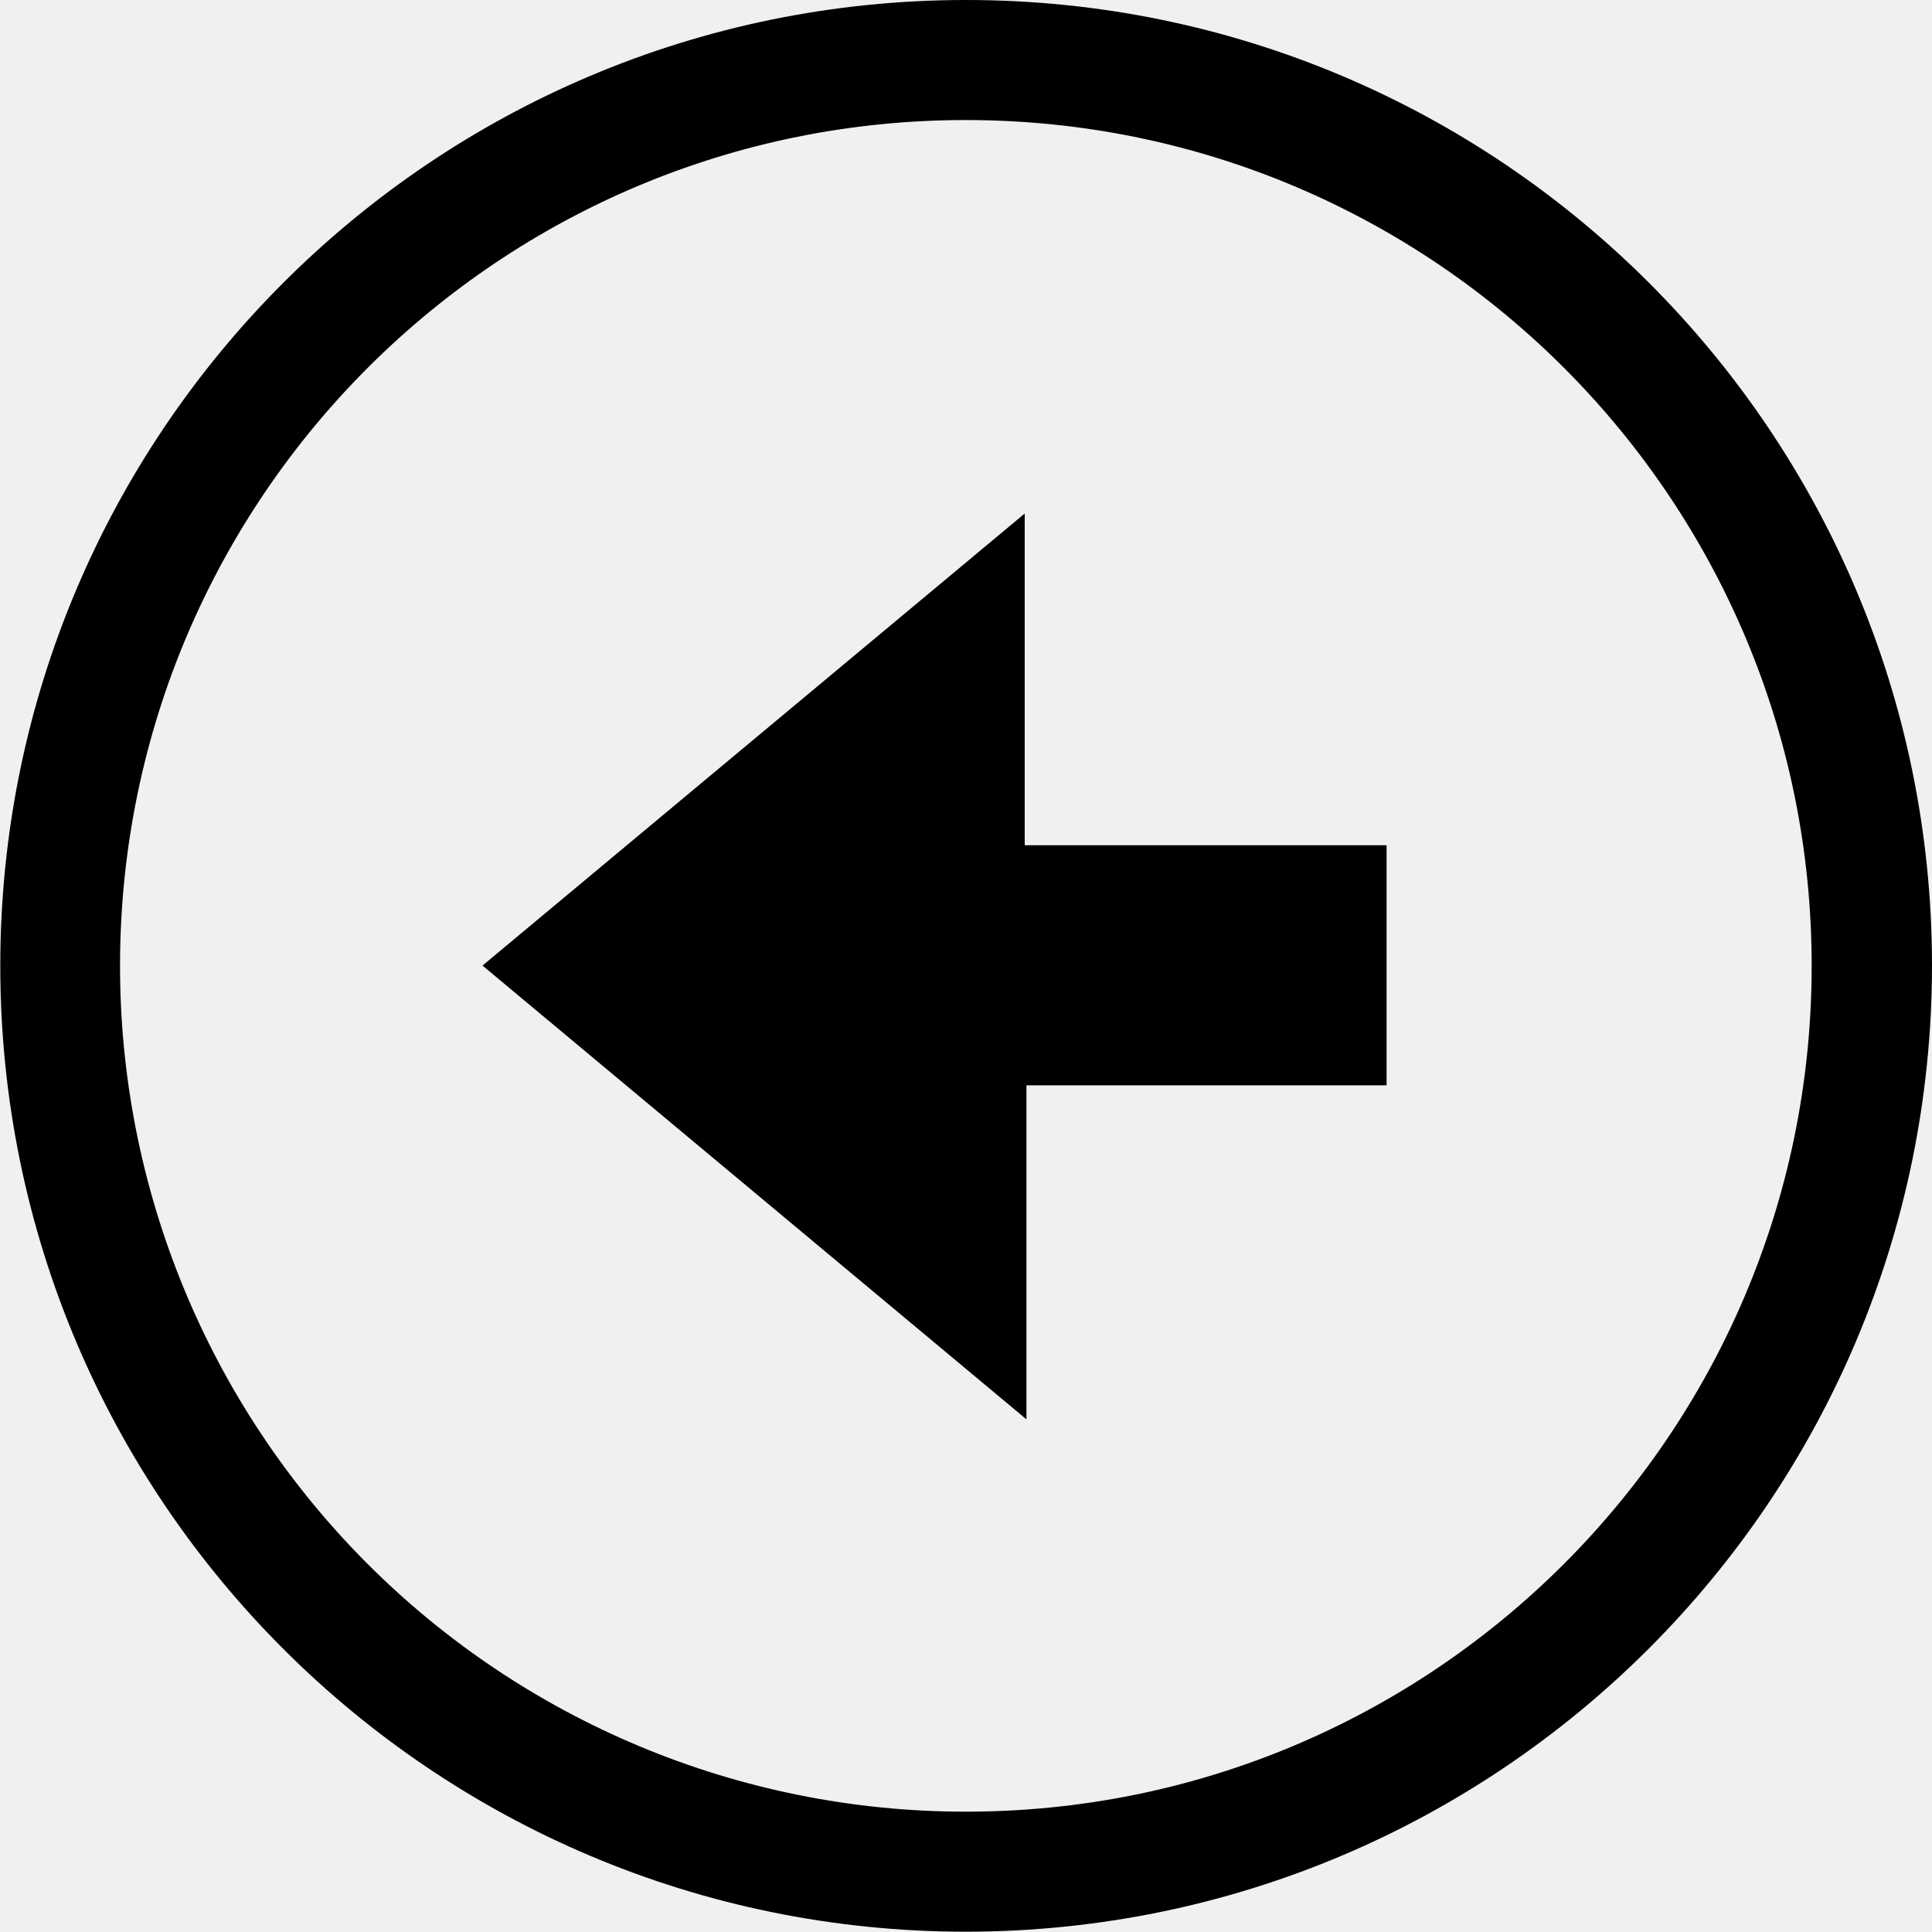
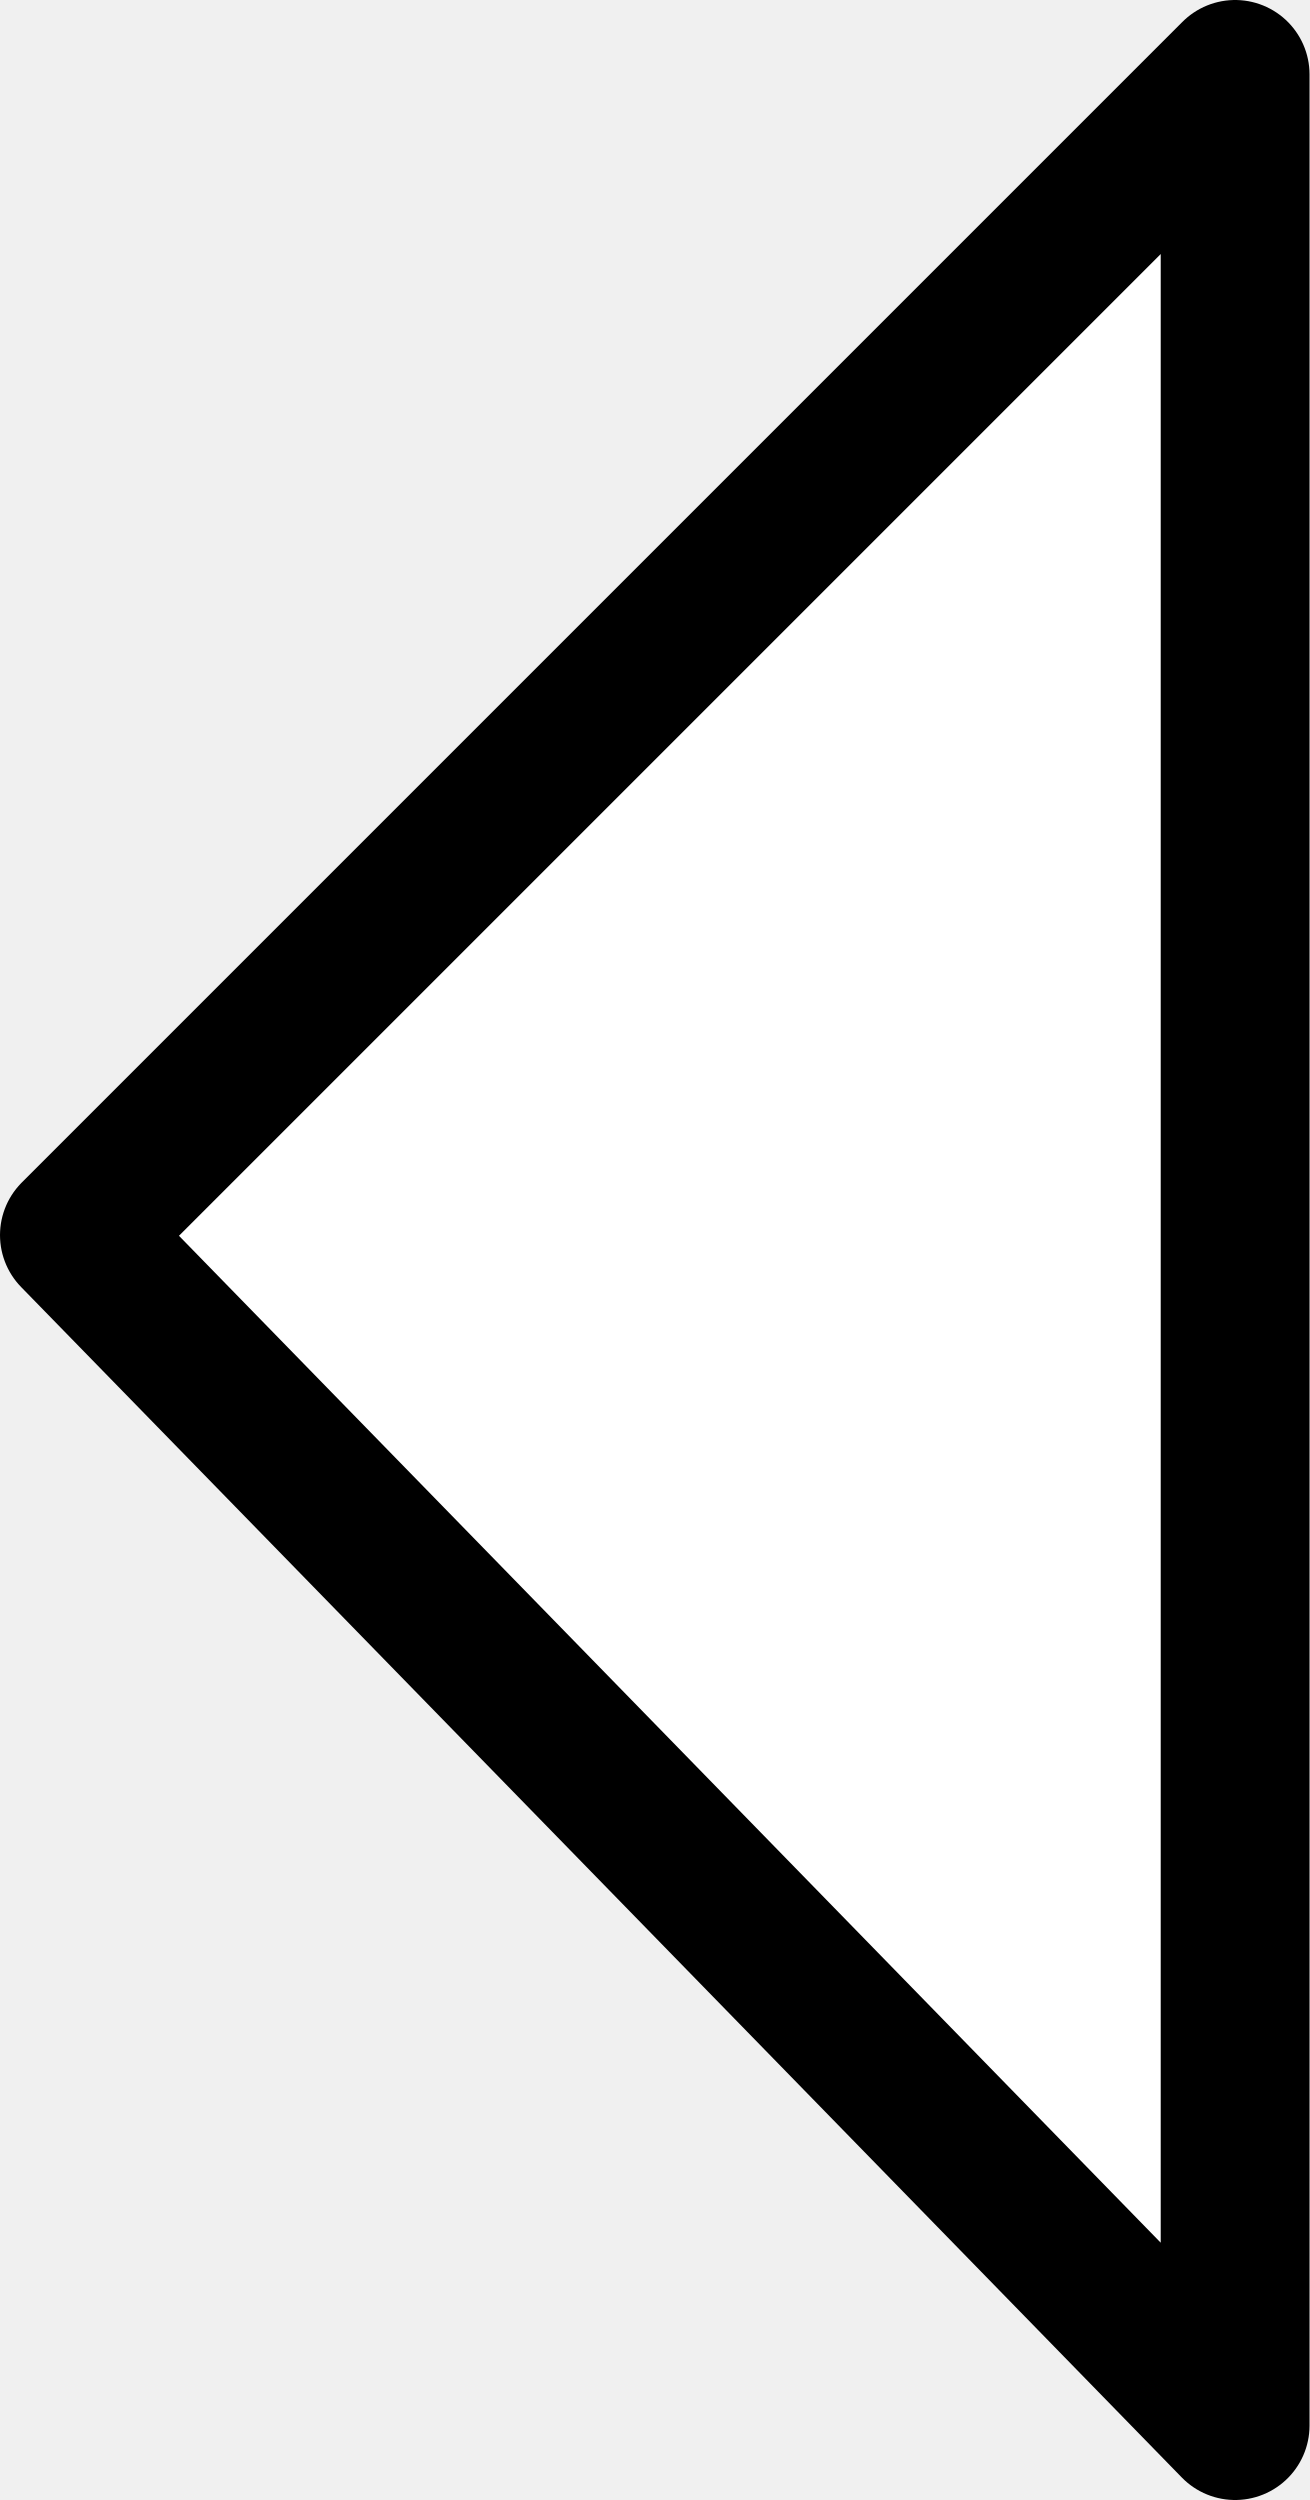
- <svg xmlns="http://www.w3.org/2000/svg" id="Layer_1" data-name="Layer 1" viewBox="0 0 66.63 66.63">
-   <path d="M37.78,71a33.31,33.31,0,1,1,33.3-33.32A33.34,33.34,0,0,1,37.78,71Zm-.07-4.14A29.17,29.17,0,1,0,8.59,37.6,29.16,29.16,0,0,0,37.71,66.86Z" transform="translate(-4.45 -4.38)" />
-   <path d="M21.09,37.68l18.7-15.59V33.53H52.27v8.28H39.85V53.33Z" transform="translate(-4.45 -4.38)" />
+ <svg xmlns="http://www.w3.org/2000/svg" viewBox="0 0 44 84">
+   <defs>
+     <style>
+       .cls-1 {
+         fill: #FFFFFF;
+         stroke: #000;
+         stroke-linecap: round;
+         stroke-linejoin: round;
+         stroke-width: 5px;
+         transition: all .5s ease;
+       }
+     </style>
+   </defs>
+   <g id="Layer_2" data-name="Layer 2">
+     <polygon id="arrow" class="cls-1" points="41.5 81.5 41.5 2.5 2.5 41.5 41.5 81.5" />
+   </g>
</svg>
